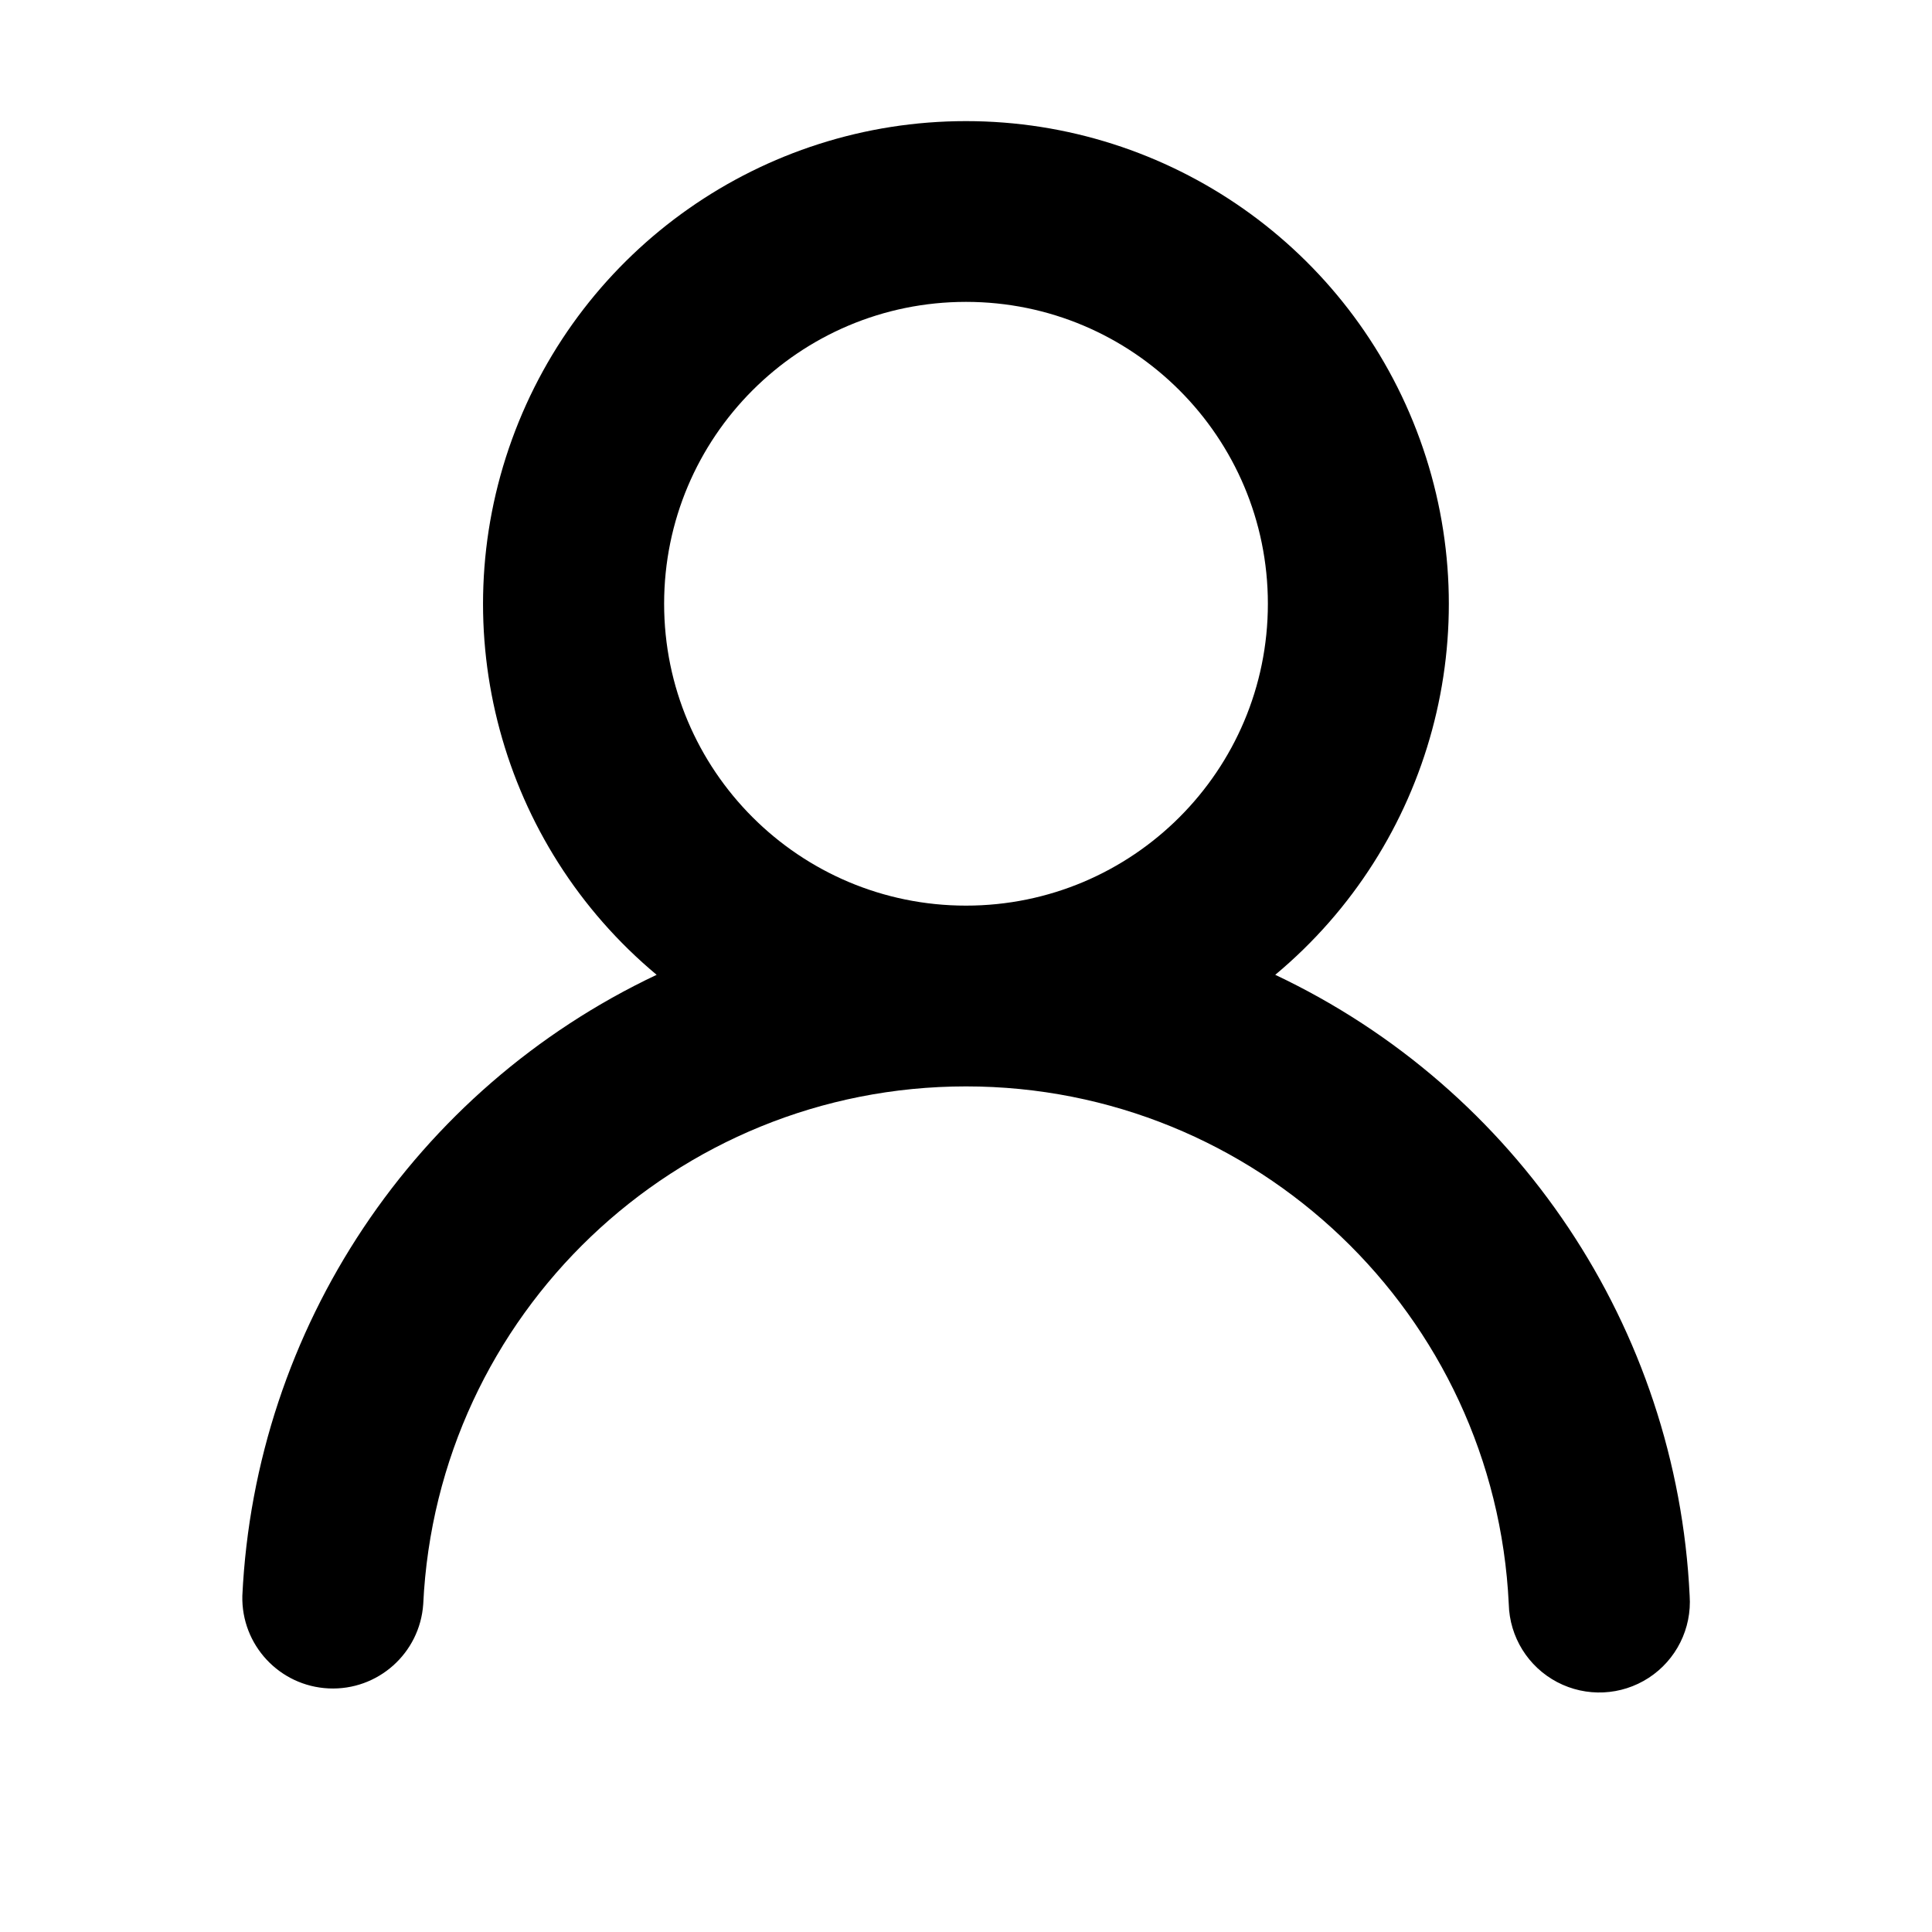
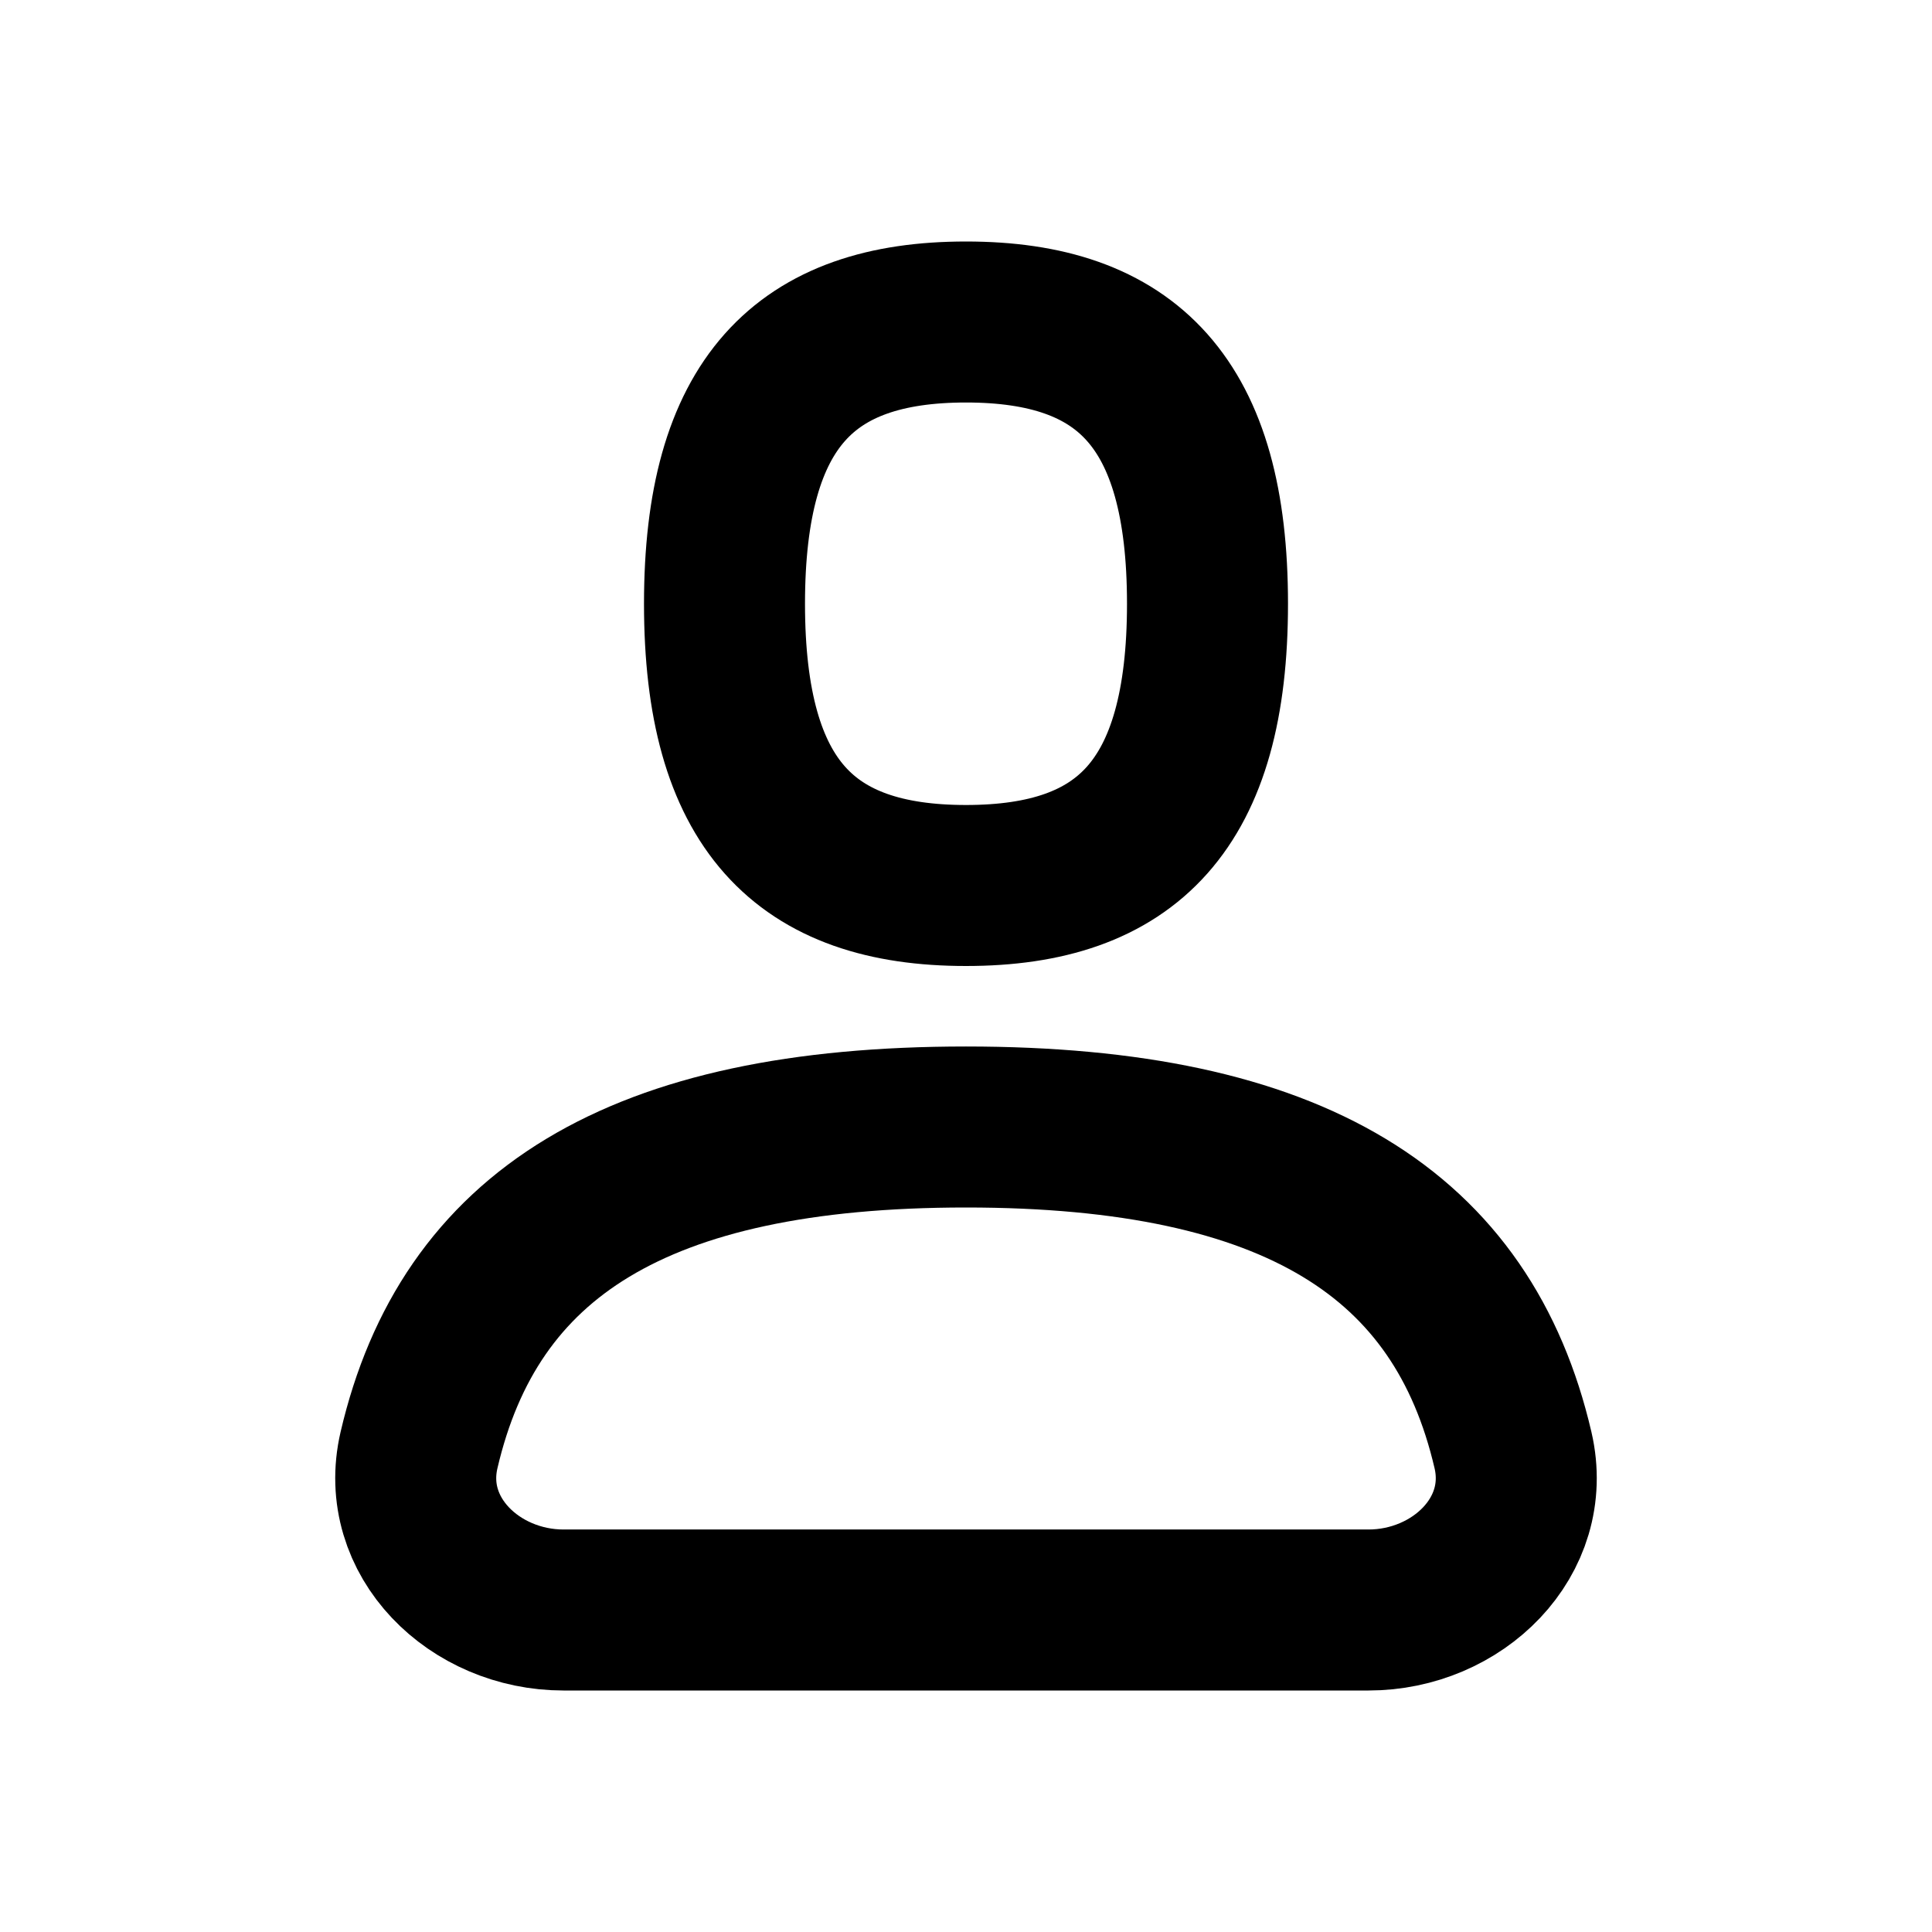
- <svg xmlns="http://www.w3.org/2000/svg" viewBox="0 0 16 16" fill="currentColor">
-   <path d="M10.561 8.073a6.005 6.005 0 0 1 3.432 5.142.75.75 0 1 1-1.498.07 4.5 4.5 0 0 0-8.99 0 .75.75 0 0 1-1.498-.07 6.004 6.004 0 0 1 3.431-5.142 3.999 3.999 0 1 1 5.123 0ZM10.5 5a2.5 2.5 0 1 0-5 0 2.5 2.5 0 0 0 5 0Z" />
+ <svg xmlns="http://www.w3.org/2000/svg" width="800px" height="800px" viewBox="0 0 24 24" fill="none">
+   <path d="M17 20C18.105 20 19.045 19.09 18.795 18.014C18.172 15.338 16.09 14 12 14C7.91 14 5.828 15.338 5.205 18.014C4.955 19.09 5.895 20 7 20H17Z" stroke="#000000" stroke-width="2" stroke-linecap="round" stroke-linejoin="round" />
+   <path fill-rule="evenodd" clip-rule="evenodd" d="M12 11C14 11 15 10 15 7.5C15 5 14 4 12 4C10 4 9 5 9 7.5C9 10 10 11 12 11Z" stroke="#000000" stroke-width="2" stroke-linecap="round" stroke-linejoin="round" />
</svg>
